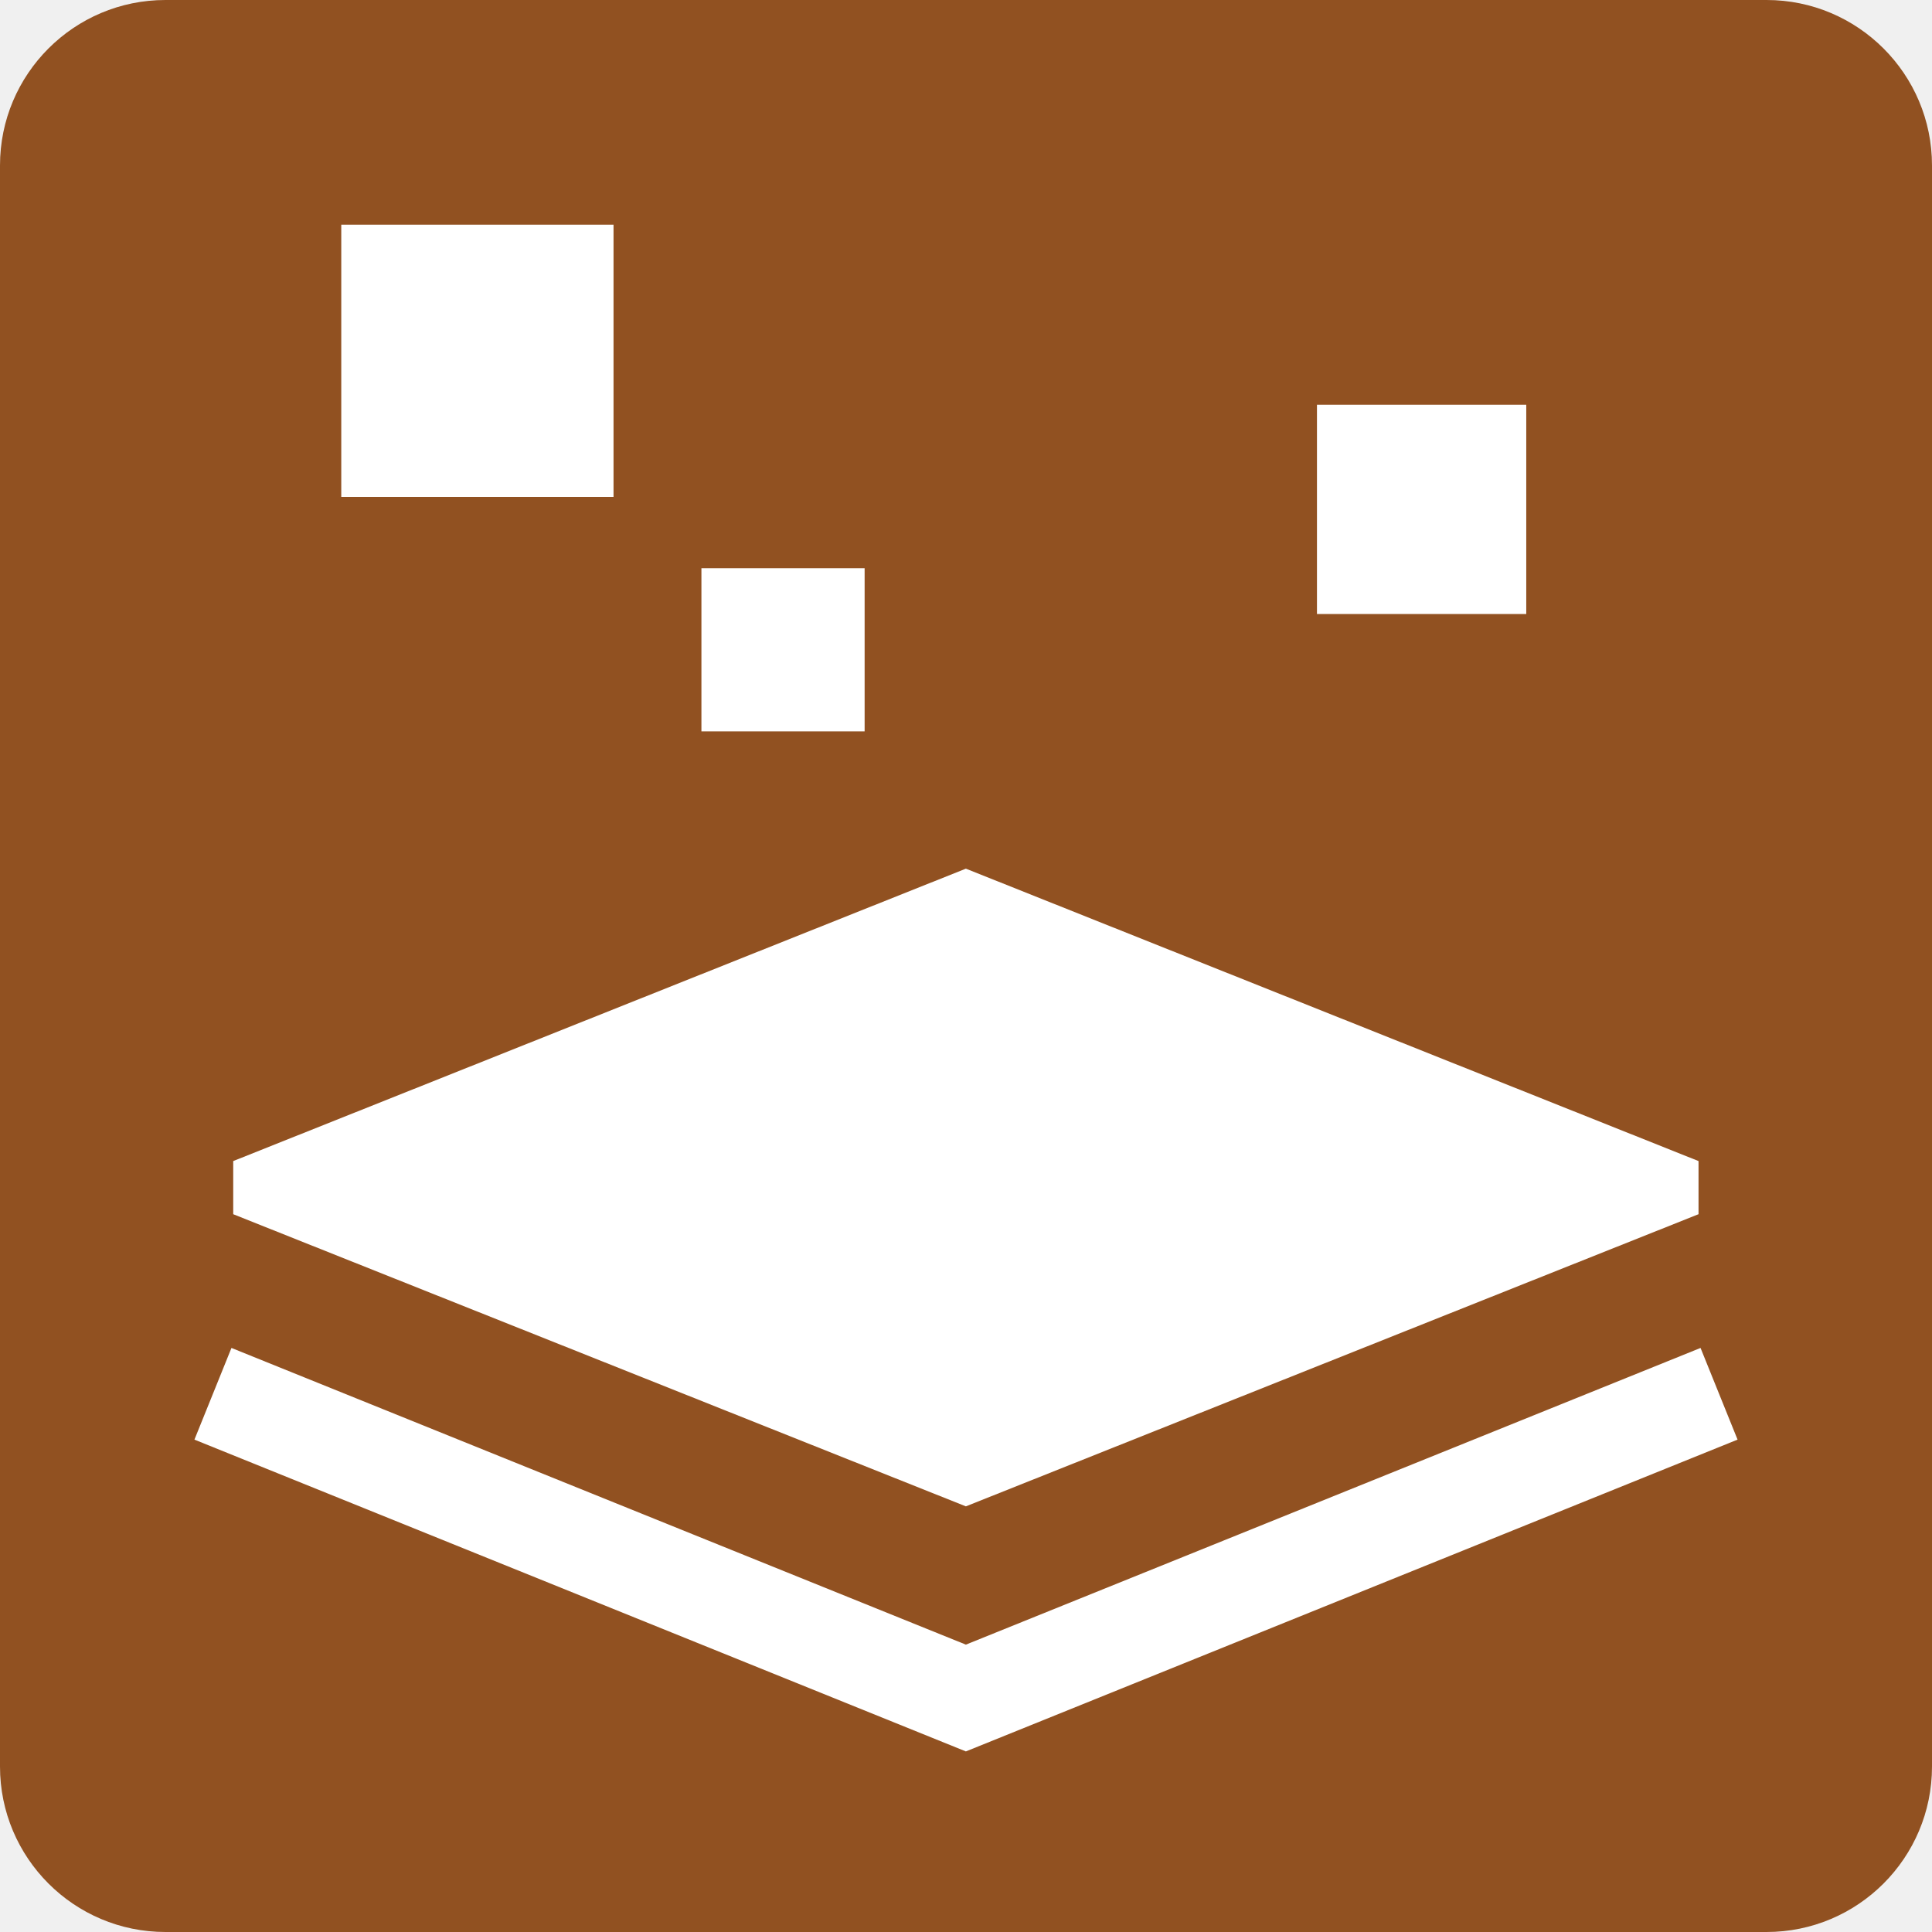
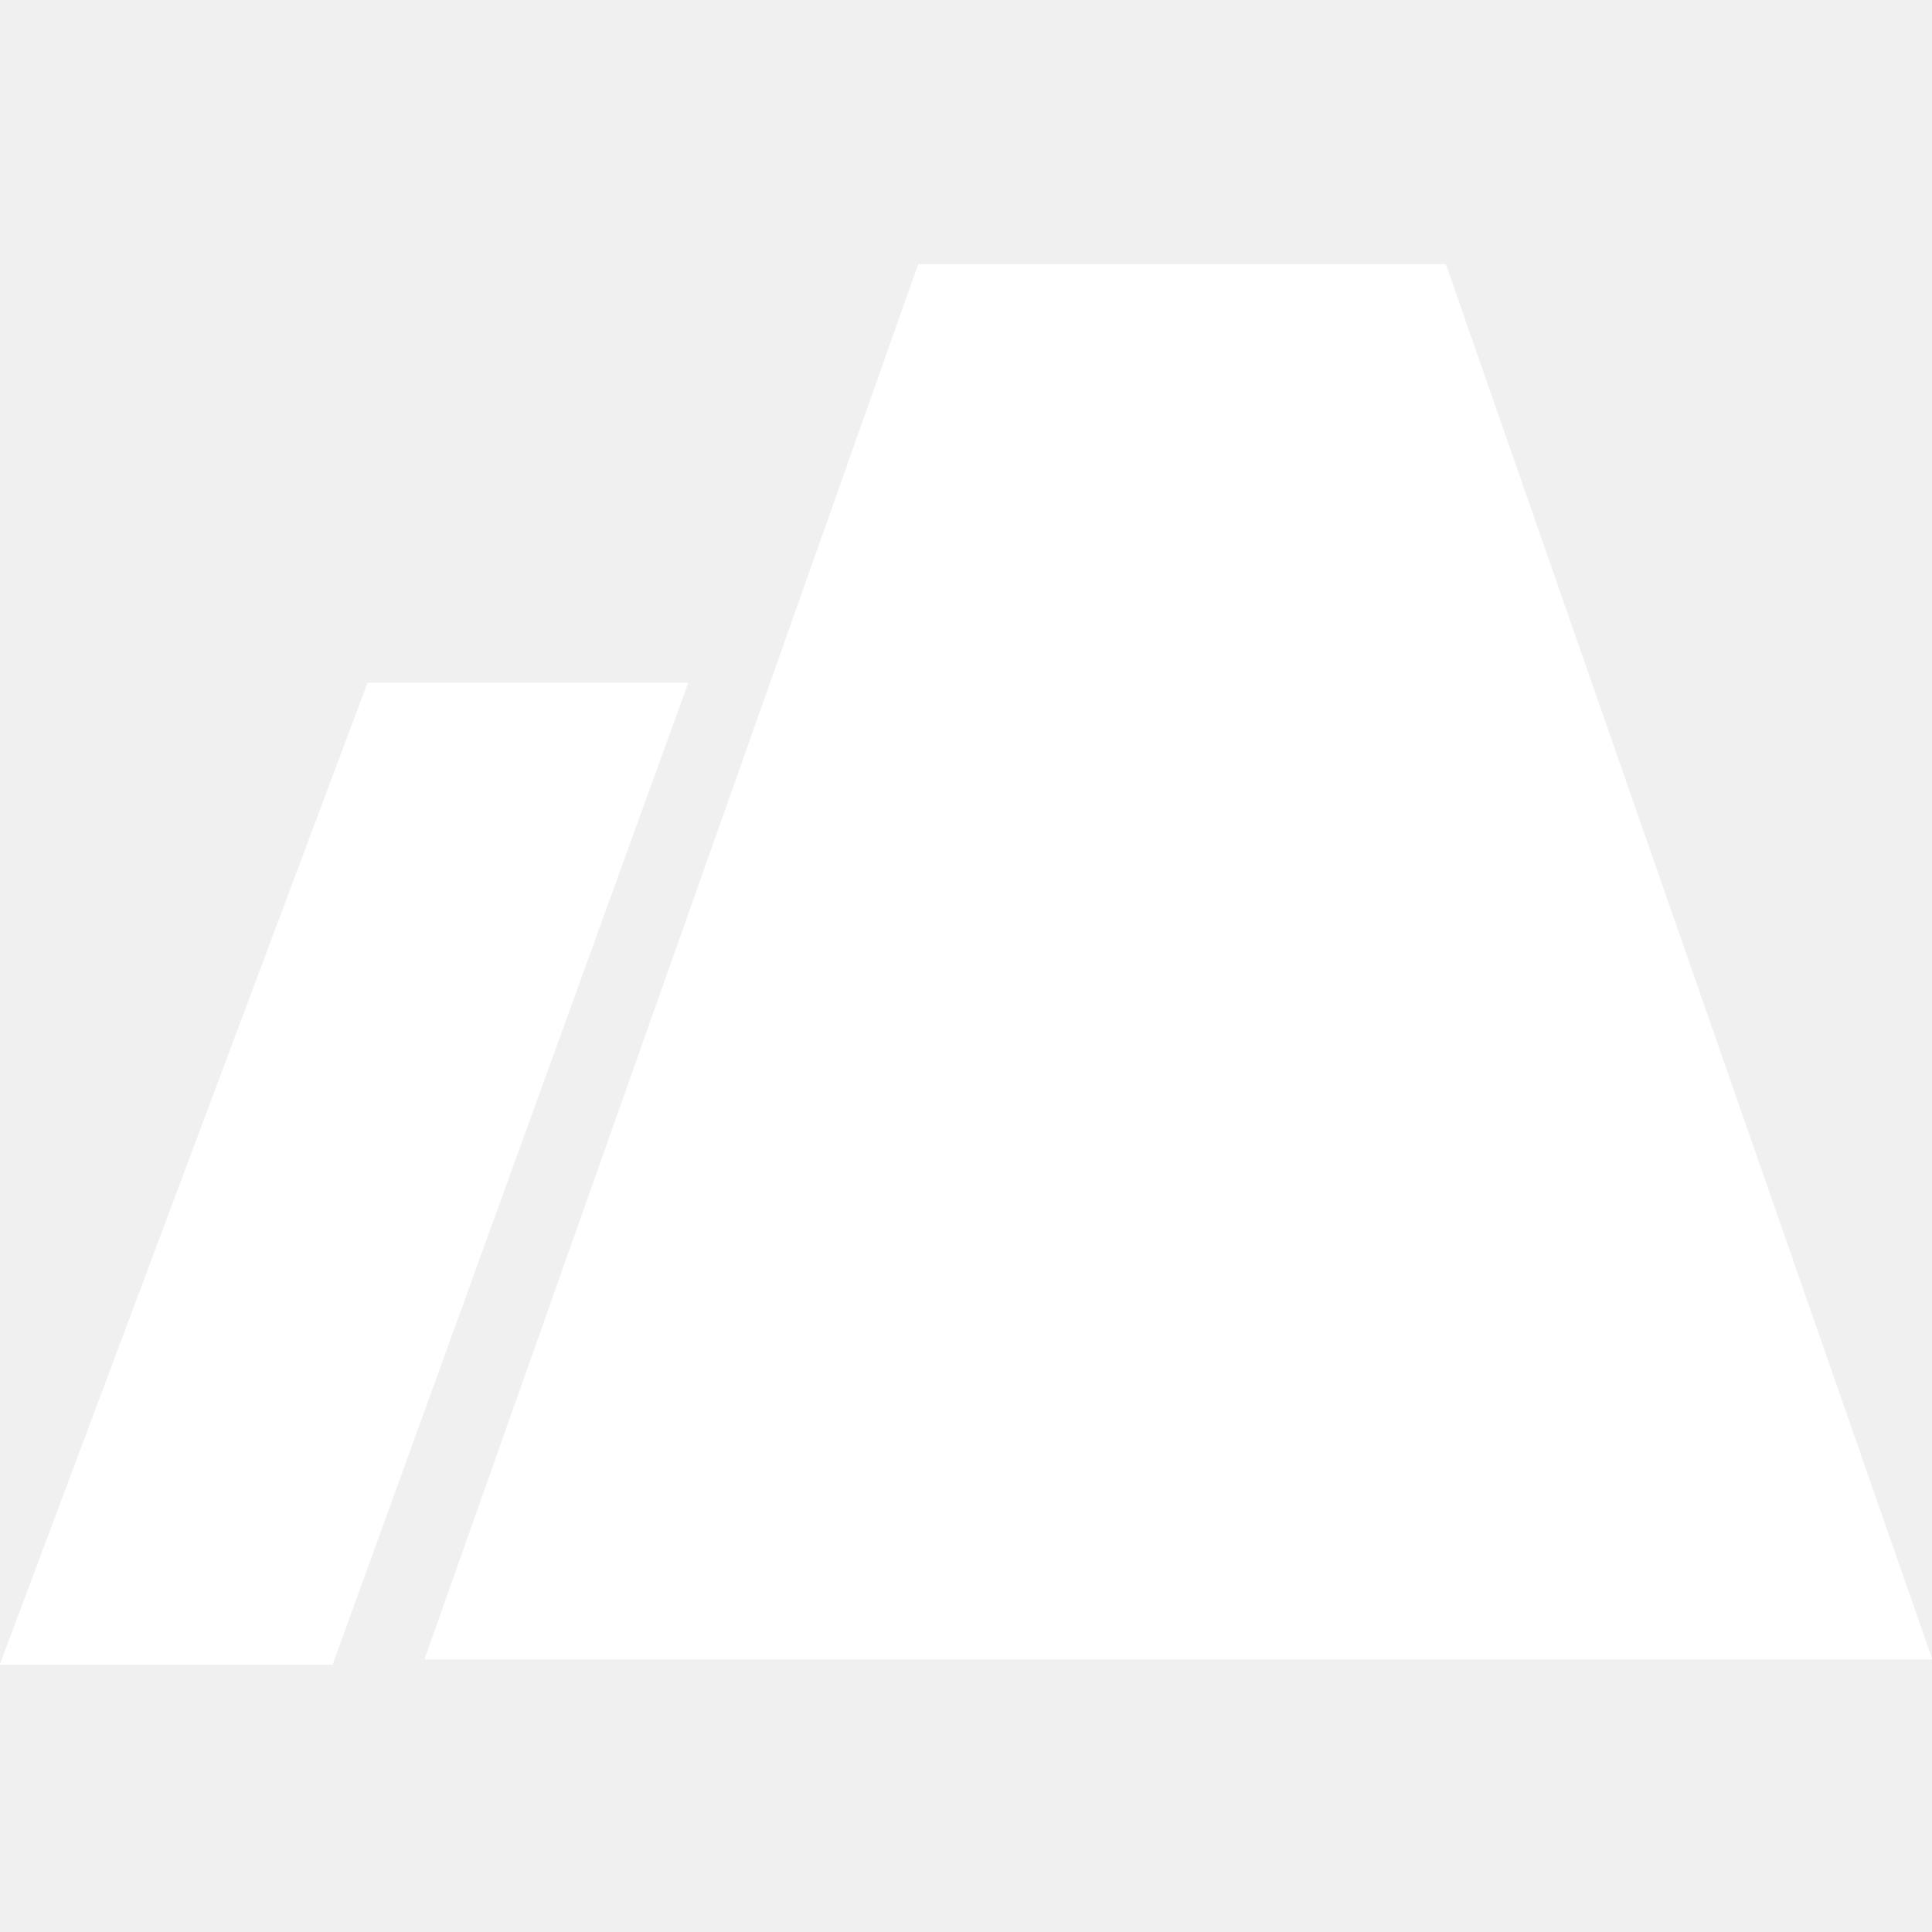
- <svg xmlns="http://www.w3.org/2000/svg" viewBox="0 0 76.71 76.71">
-   <g>
-     <rect width="76.71" height="76.71" rx="6.57" ry="6.57" fill="#915121" />
-     <path fill="#fff" d="M52.29 16.07h8.31v8.31h-8.31zm-24.44 6.49h6.48v6.48h-6.48zM13.55 8.92h10.81v10.81H13.55zm53.89 39.29V46.1L38.35 34.49 9.26 46.1v2.11l29.09 11.6 29.09-11.6z" />
-     <path fill="#fff" d="M67.52 53.52L38.35 65.3 9.19 53.52l-1.47 3.64 30.63 12.38 30.64-12.38-1.47-3.64z" />
-   </g>
+ <svg xmlns="http://www.w3.org/2000/svg" width="512" height="512" viewBox="0 0 512 512" fill="none">
+   <path fill-rule="evenodd" clip-rule="evenodd" d="M112.764 439.754C112.625 439.754 112.528 439.617 112.574 439.486L243.289 70.134C243.318 70.054 243.394 70 243.479 70H383.021C383.106 70 383.183 70.054 383.211 70.135L511.987 439.487C512.032 439.618 511.935 439.754 511.797 439.754H116.692H112.764ZM0.201 441.199C0.061 441.199 -0.036 441.059 0.013 440.928L97.353 181.056C97.382 180.977 97.457 180.925 97.541 180.925H182.118C182.258 180.925 182.355 181.064 182.307 181.195L88.182 441.067C88.153 441.146 88.078 441.199 87.993 441.199H0.201Z" fill="white" />
</svg>
